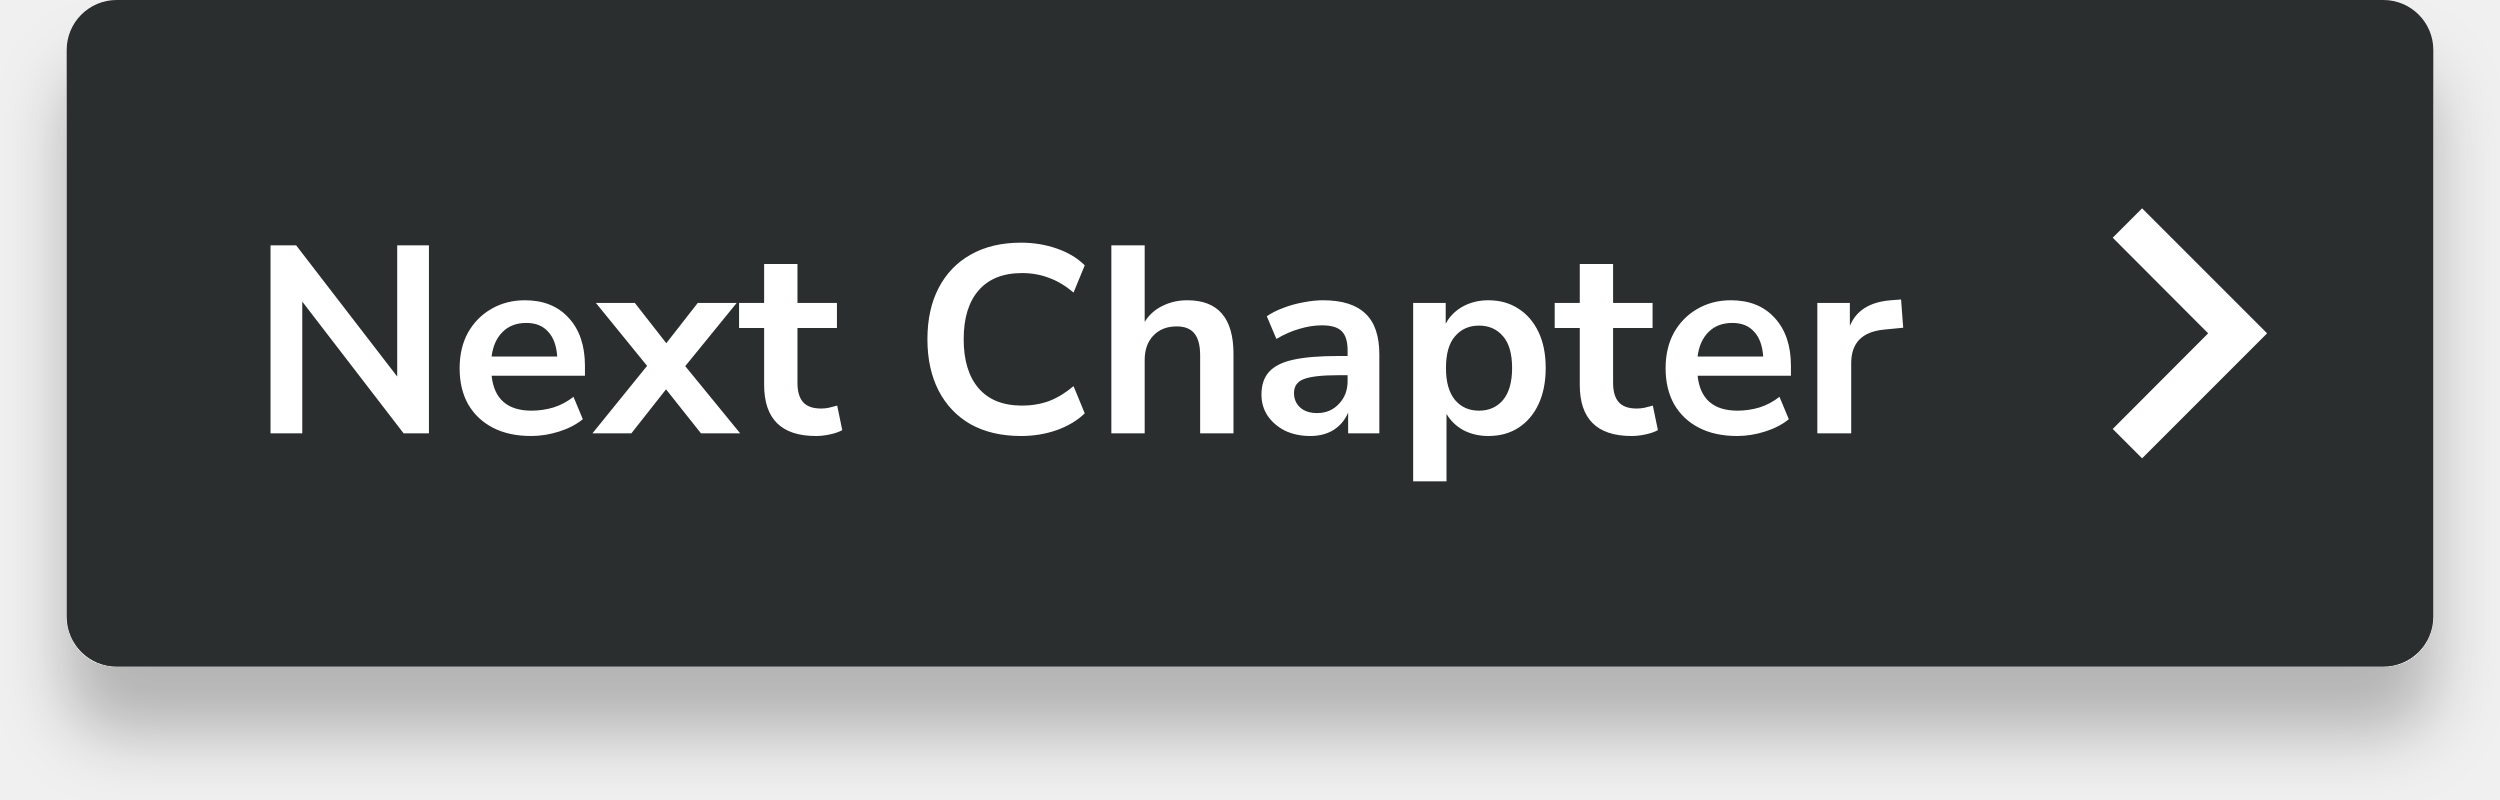
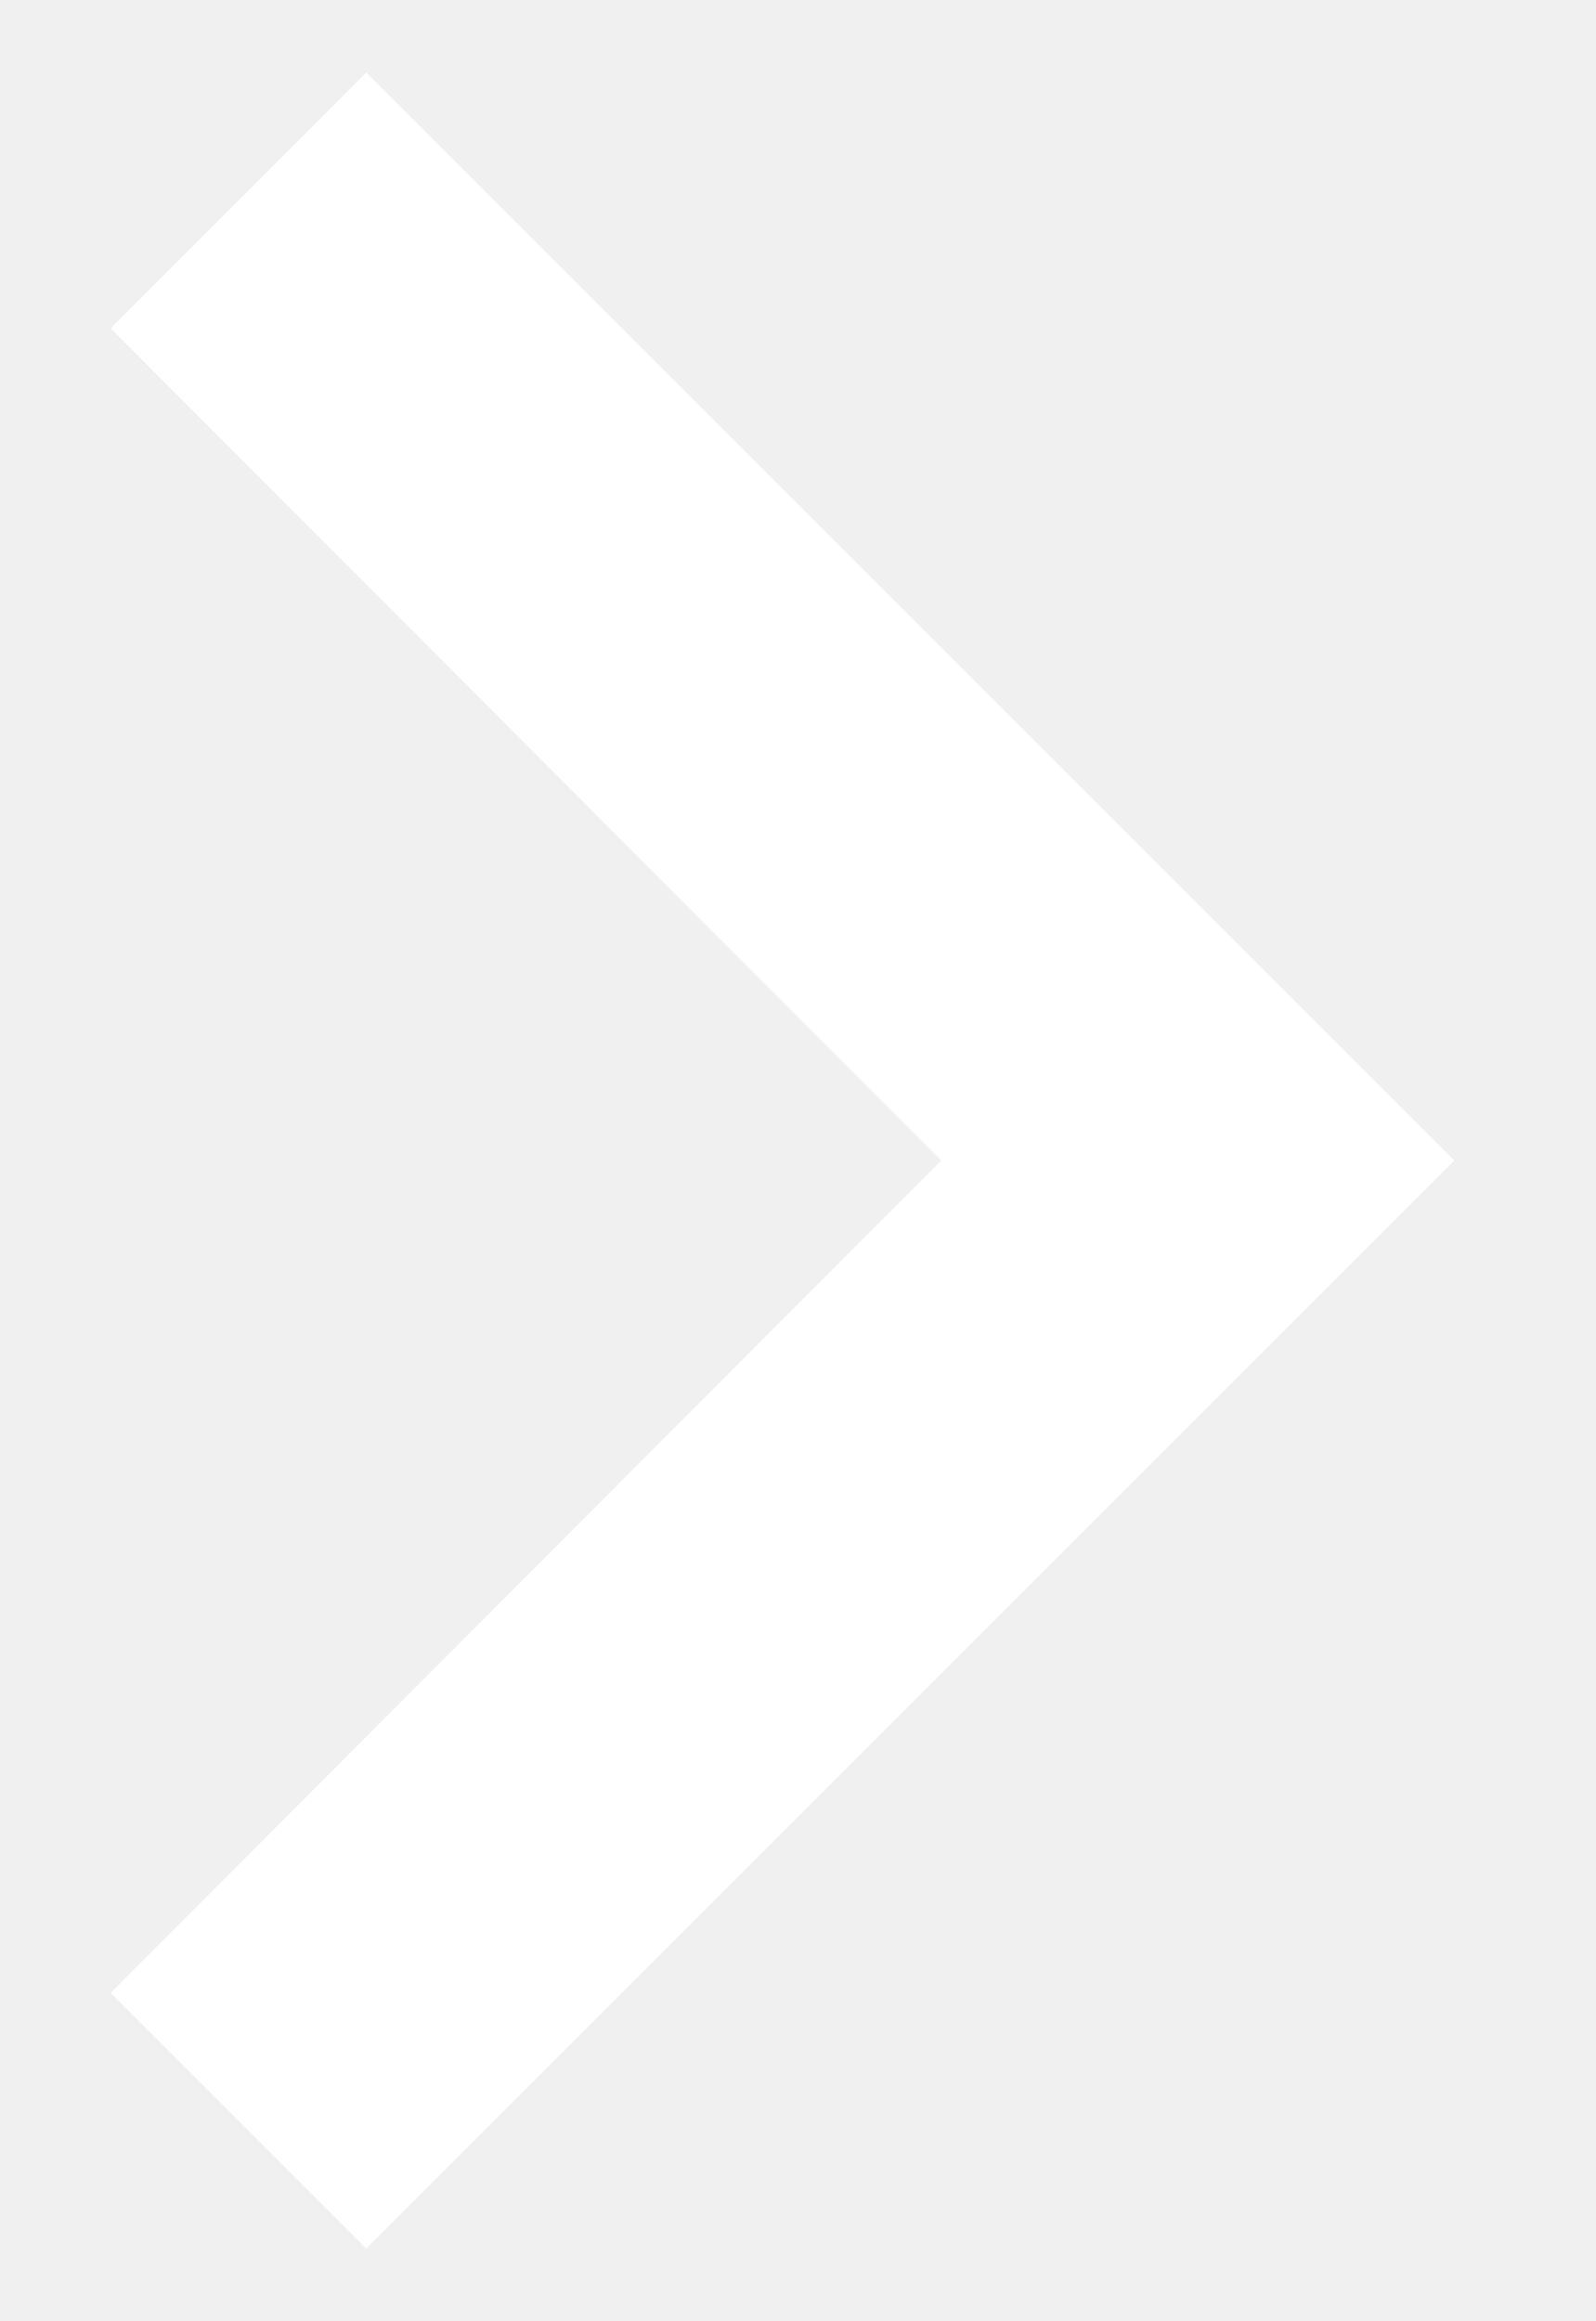
- <svg xmlns="http://www.w3.org/2000/svg" width="150" height="48" viewBox="0 0 150 48" fill="none">
-   <g filter="url(#filter0_d_63_431)">
-     <rect x="4" width="142" height="40" rx="3" fill="#2A2E2E" />
-     <path d="M16.232 26V14.72H17.768L23.832 22.592V14.72H25.736V26H24.216L18.136 18.096V26H16.232ZM31.865 26.16C30.979 26.16 30.217 25.995 29.577 25.664C28.937 25.333 28.441 24.864 28.089 24.256C27.747 23.648 27.577 22.928 27.577 22.096C27.577 21.285 27.742 20.576 28.073 19.968C28.414 19.36 28.878 18.885 29.465 18.544C30.062 18.192 30.739 18.016 31.497 18.016C32.606 18.016 33.481 18.368 34.121 19.072C34.771 19.776 35.097 20.736 35.097 21.952V22.544H29.497C29.646 23.941 30.446 24.64 31.897 24.64C32.334 24.64 32.771 24.576 33.209 24.448C33.646 24.309 34.046 24.096 34.409 23.808L34.969 25.152C34.595 25.461 34.126 25.707 33.561 25.888C32.995 26.069 32.43 26.16 31.865 26.16ZM31.577 19.376C30.99 19.376 30.515 19.557 30.153 19.92C29.79 20.283 29.571 20.773 29.497 21.392H33.433C33.39 20.741 33.209 20.245 32.889 19.904C32.579 19.552 32.142 19.376 31.577 19.376ZM35.546 26L38.826 21.952L35.754 18.176H38.09L39.978 20.592L41.866 18.176H44.202L41.114 21.968L44.41 26H42.058L39.962 23.36L37.882 26H35.546ZM48.952 26.16C46.883 26.16 45.848 25.136 45.848 23.088V19.68H44.344V18.176H45.848V15.84H47.848V18.176H50.216V19.68H47.848V22.976C47.848 23.488 47.96 23.872 48.184 24.128C48.408 24.384 48.771 24.512 49.272 24.512C49.422 24.512 49.576 24.496 49.736 24.464C49.896 24.421 50.062 24.379 50.232 24.336L50.536 25.808C50.344 25.915 50.099 26 49.8 26.064C49.512 26.128 49.23 26.16 48.952 26.16ZM61.261 26.16C60.088 26.16 59.08 25.925 58.237 25.456C57.405 24.976 56.765 24.304 56.317 23.44C55.869 22.565 55.645 21.536 55.645 20.352C55.645 19.168 55.869 18.144 56.317 17.28C56.765 16.416 57.405 15.749 58.237 15.28C59.08 14.8 60.088 14.56 61.261 14.56C62.019 14.56 62.733 14.677 63.405 14.912C64.088 15.147 64.648 15.483 65.085 15.92L64.413 17.552C63.933 17.147 63.443 16.853 62.941 16.672C62.44 16.48 61.901 16.384 61.325 16.384C60.184 16.384 59.315 16.731 58.717 17.424C58.12 18.107 57.821 19.083 57.821 20.352C57.821 21.621 58.12 22.603 58.717 23.296C59.315 23.989 60.184 24.336 61.325 24.336C61.901 24.336 62.44 24.245 62.941 24.064C63.443 23.872 63.933 23.573 64.413 23.168L65.085 24.8C64.648 25.227 64.088 25.563 63.405 25.808C62.733 26.043 62.019 26.16 61.261 26.16ZM66.681 26V14.72H68.681V19.312C68.947 18.885 69.305 18.565 69.753 18.352C70.201 18.128 70.697 18.016 71.241 18.016C73.086 18.016 74.009 19.088 74.009 21.232V26H72.009V21.328C72.009 20.72 71.891 20.277 71.657 20C71.433 19.723 71.081 19.584 70.601 19.584C70.014 19.584 69.545 19.771 69.193 20.144C68.851 20.507 68.681 20.992 68.681 21.6V26H66.681ZM78.616 26.16C78.051 26.16 77.544 26.053 77.096 25.84C76.659 25.616 76.312 25.317 76.056 24.944C75.811 24.571 75.688 24.149 75.688 23.68C75.688 23.104 75.837 22.651 76.136 22.32C76.435 21.979 76.92 21.733 77.592 21.584C78.264 21.435 79.165 21.36 80.296 21.36H80.856V21.024C80.856 20.491 80.739 20.107 80.504 19.872C80.269 19.637 79.875 19.52 79.32 19.52C78.883 19.52 78.435 19.589 77.976 19.728C77.517 19.856 77.053 20.059 76.584 20.336L76.008 18.976C76.285 18.784 76.611 18.619 76.984 18.48C77.368 18.331 77.768 18.219 78.184 18.144C78.611 18.059 79.011 18.016 79.384 18.016C80.525 18.016 81.373 18.283 81.928 18.816C82.483 19.339 82.76 20.155 82.76 21.264V26H80.888V24.752C80.707 25.189 80.419 25.536 80.024 25.792C79.629 26.037 79.16 26.16 78.616 26.16ZM79.032 24.784C79.555 24.784 79.987 24.603 80.328 24.24C80.68 23.877 80.856 23.419 80.856 22.864V22.512H80.312C79.309 22.512 78.611 22.592 78.216 22.752C77.832 22.901 77.64 23.179 77.64 23.584C77.64 23.936 77.763 24.224 78.008 24.448C78.253 24.672 78.595 24.784 79.032 24.784ZM84.79 28.88V18.176H86.742V19.424C86.966 18.997 87.302 18.656 87.75 18.4C88.209 18.144 88.726 18.016 89.302 18.016C89.985 18.016 90.582 18.181 91.094 18.512C91.617 18.843 92.022 19.312 92.31 19.92C92.598 20.517 92.742 21.237 92.742 22.08C92.742 22.912 92.598 23.637 92.31 24.256C92.022 24.864 91.622 25.333 91.11 25.664C90.598 25.995 89.995 26.16 89.302 26.16C88.747 26.16 88.246 26.043 87.798 25.808C87.361 25.563 87.025 25.237 86.79 24.832V28.88H84.79ZM88.742 24.64C89.339 24.64 89.819 24.427 90.182 24C90.545 23.563 90.726 22.923 90.726 22.08C90.726 21.227 90.545 20.592 90.182 20.176C89.819 19.749 89.339 19.536 88.742 19.536C88.145 19.536 87.665 19.749 87.302 20.176C86.939 20.592 86.758 21.227 86.758 22.08C86.758 22.923 86.939 23.563 87.302 24C87.665 24.427 88.145 24.64 88.742 24.64ZM97.89 26.16C95.82 26.16 94.786 25.136 94.786 23.088V19.68H93.282V18.176H94.786V15.84H96.786V18.176H99.154V19.68H96.786V22.976C96.786 23.488 96.898 23.872 97.122 24.128C97.346 24.384 97.708 24.512 98.21 24.512C98.359 24.512 98.514 24.496 98.674 24.464C98.834 24.421 98.999 24.379 99.17 24.336L99.474 25.808C99.282 25.915 99.036 26 98.738 26.064C98.45 26.128 98.167 26.16 97.89 26.16ZM104.224 26.16C103.339 26.16 102.576 25.995 101.936 25.664C101.296 25.333 100.8 24.864 100.448 24.256C100.107 23.648 99.936 22.928 99.936 22.096C99.936 21.285 100.101 20.576 100.432 19.968C100.773 19.36 101.237 18.885 101.824 18.544C102.421 18.192 103.099 18.016 103.856 18.016C104.965 18.016 105.84 18.368 106.48 19.072C107.131 19.776 107.456 20.736 107.456 21.952V22.544H101.856C102.005 23.941 102.805 24.64 104.256 24.64C104.693 24.64 105.131 24.576 105.568 24.448C106.005 24.309 106.405 24.096 106.768 23.808L107.328 25.152C106.955 25.461 106.485 25.707 105.92 25.888C105.355 26.069 104.789 26.16 104.224 26.16ZM103.936 19.376C103.349 19.376 102.875 19.557 102.512 19.92C102.149 20.283 101.931 20.773 101.856 21.392H105.792C105.749 20.741 105.568 20.245 105.248 19.904C104.939 19.552 104.501 19.376 103.936 19.376ZM109.04 26V18.176H110.992V19.552C111.376 18.624 112.197 18.112 113.456 18.016L114.064 17.968L114.192 19.664L113.04 19.776C111.728 19.904 111.072 20.576 111.072 21.792V26H109.04Z" fill="white" />
-     <path d="M128.525 12.5L126.763 14.262L132.488 20L126.763 25.738L128.525 27.5L136.025 20L128.525 12.5Z" fill="white" />
-   </g>
-   <defs>
-     <filter id="filter0_d_63_431" x="0" y="0" width="150" height="48" filterUnits="userSpaceOnUse" color-interpolation-filters="sRGB">
-       <feFlood flood-opacity="0" result="BackgroundImageFix" />
-       <feColorMatrix in="SourceAlpha" type="matrix" values="0 0 0 0 0 0 0 0 0 0 0 0 0 0 0 0 0 0 127 0" result="hardAlpha" />
-       <feOffset dy="4" />
-       <feGaussianBlur stdDeviation="2" />
-       <feComposite in2="hardAlpha" operator="out" />
-       <feColorMatrix type="matrix" values="0 0 0 0 0 0 0 0 0 0 0 0 0 0 0 0 0 0 0.25 0" />
-       <feBlend mode="normal" in2="BackgroundImageFix" result="effect1_dropShadow_63_431" />
-       <feBlend mode="normal" in="SourceGraphic" in2="effect1_dropShadow_63_431" result="shape" />
-     </filter>
-   </defs>
+ <svg xmlns="http://www.w3.org/2000/svg" width="11" height="16" viewBox="0 0 11 16" fill="none">
+   <path d="M2.525 0.5L0.763 2.263L6.488 8L0.763 13.738L2.525 15.5L10.025 8L2.525 0.5Z" fill="white" />
</svg>
